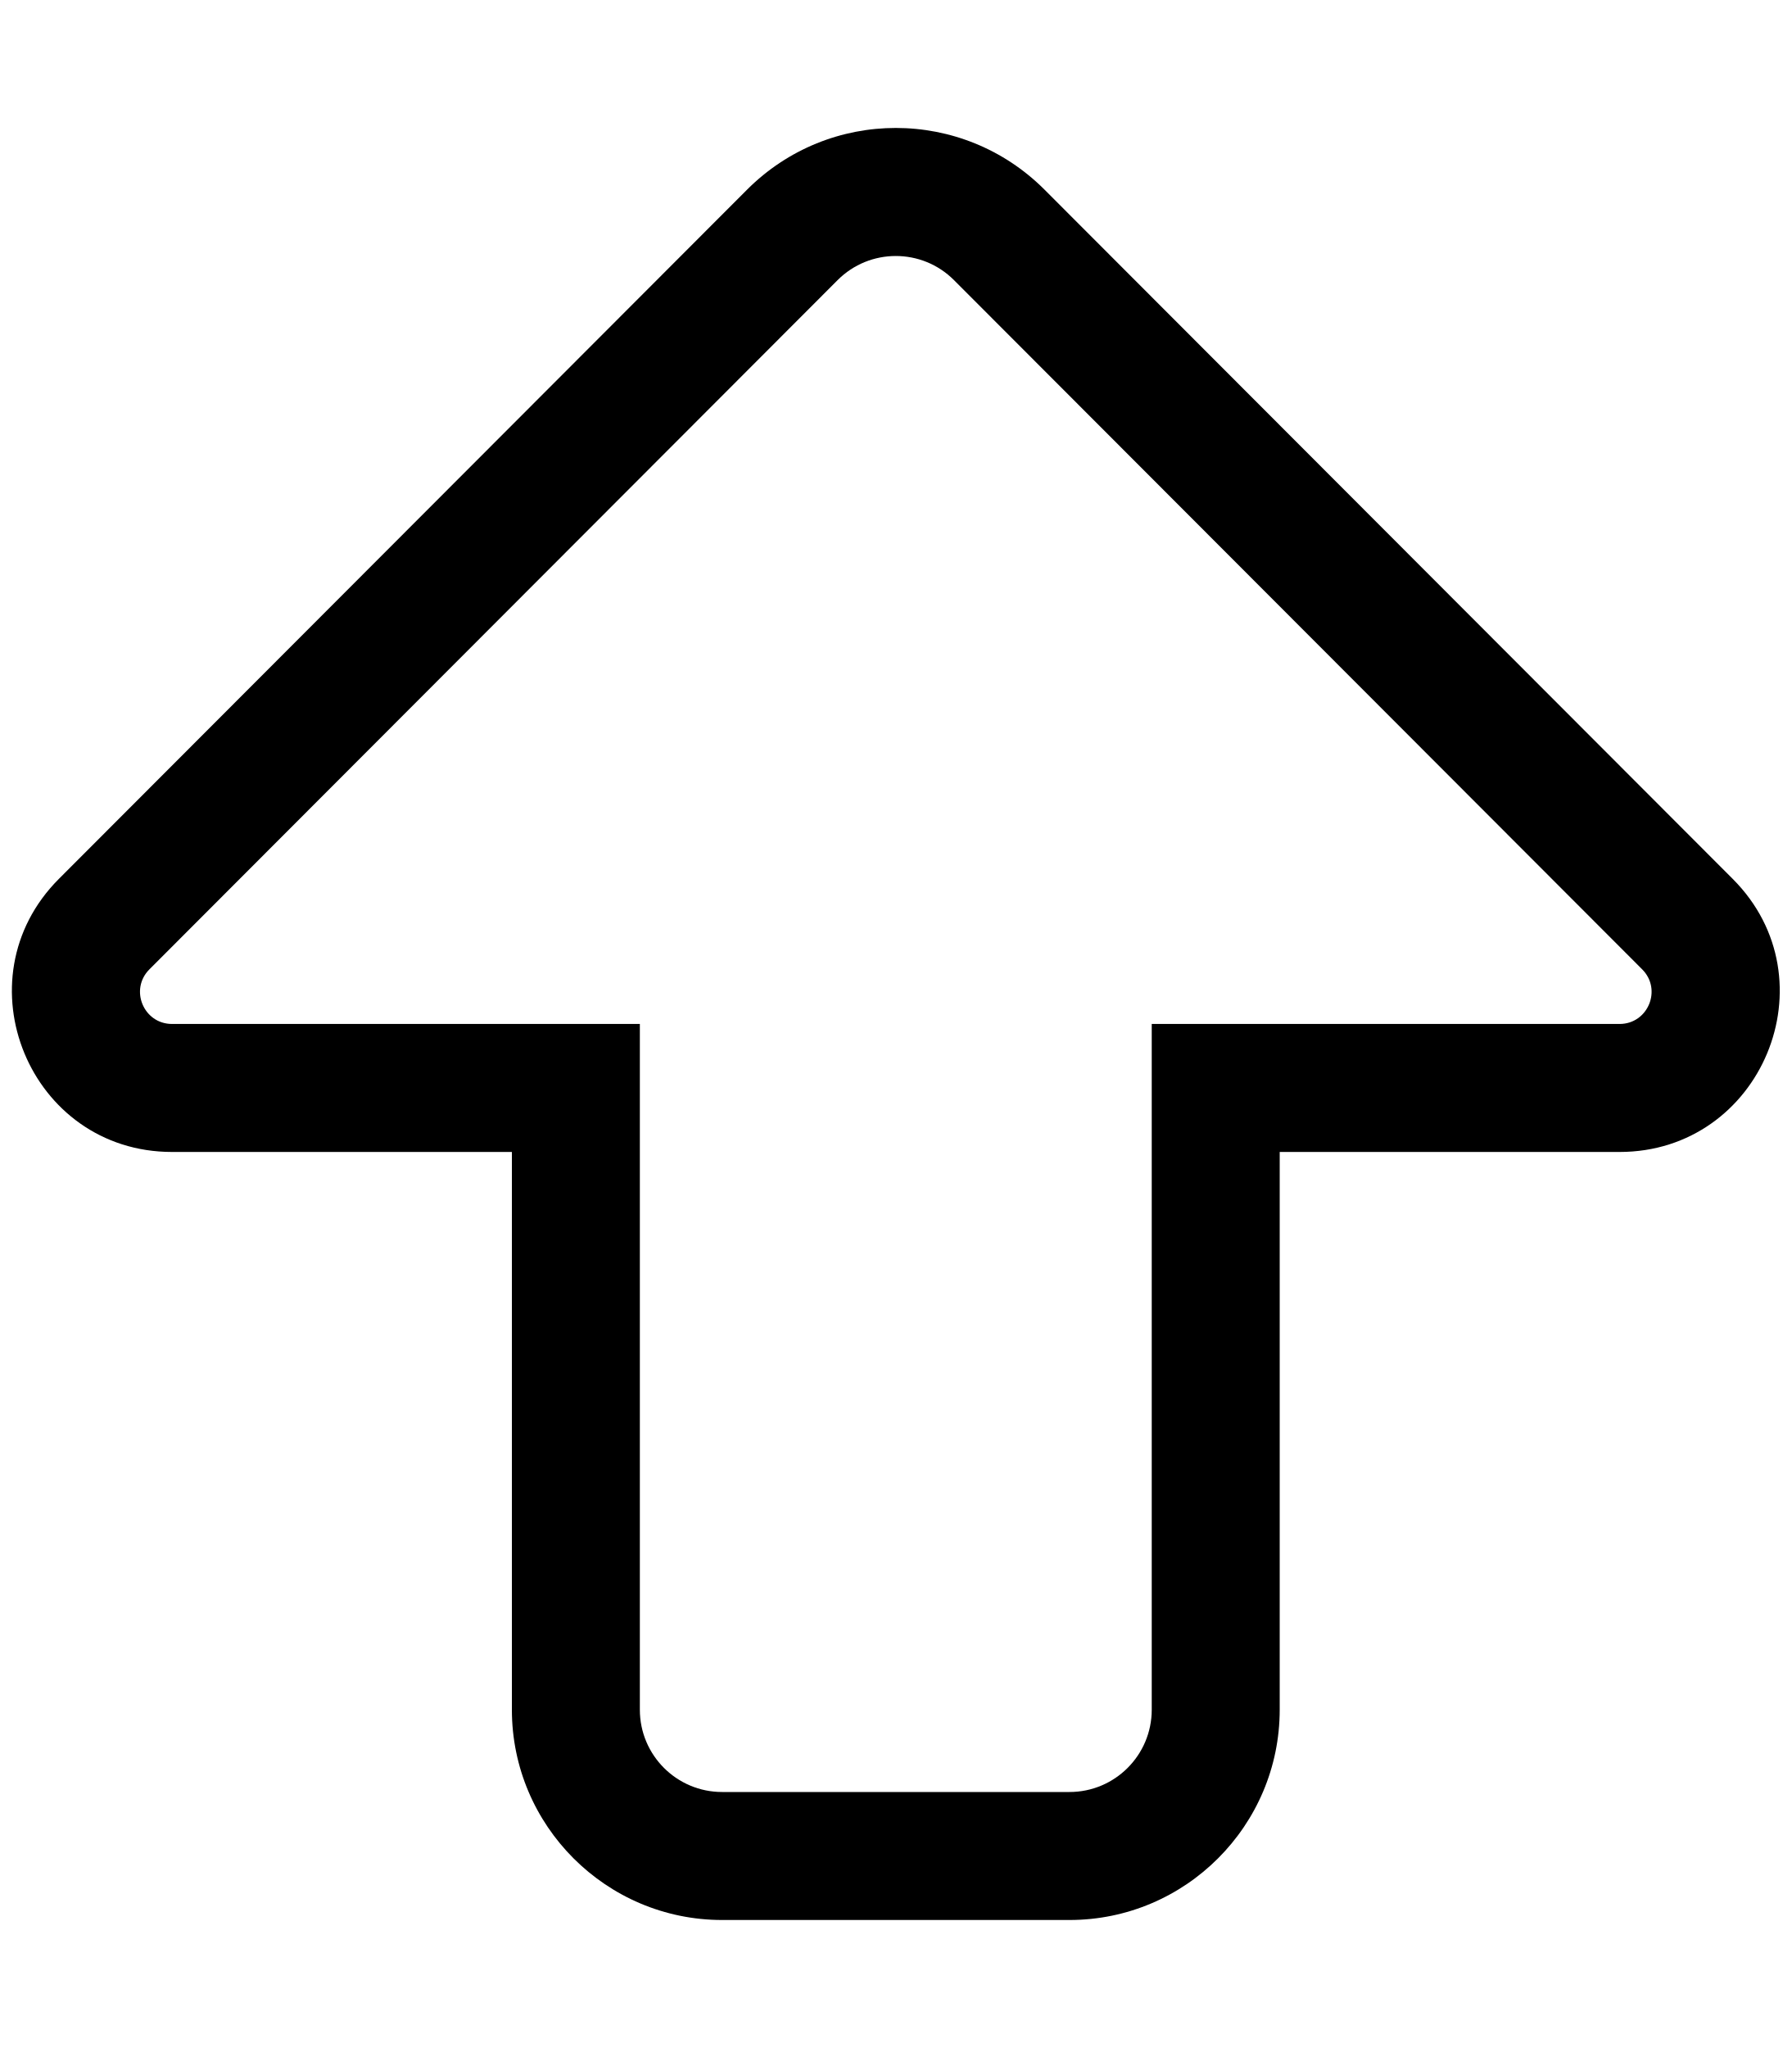
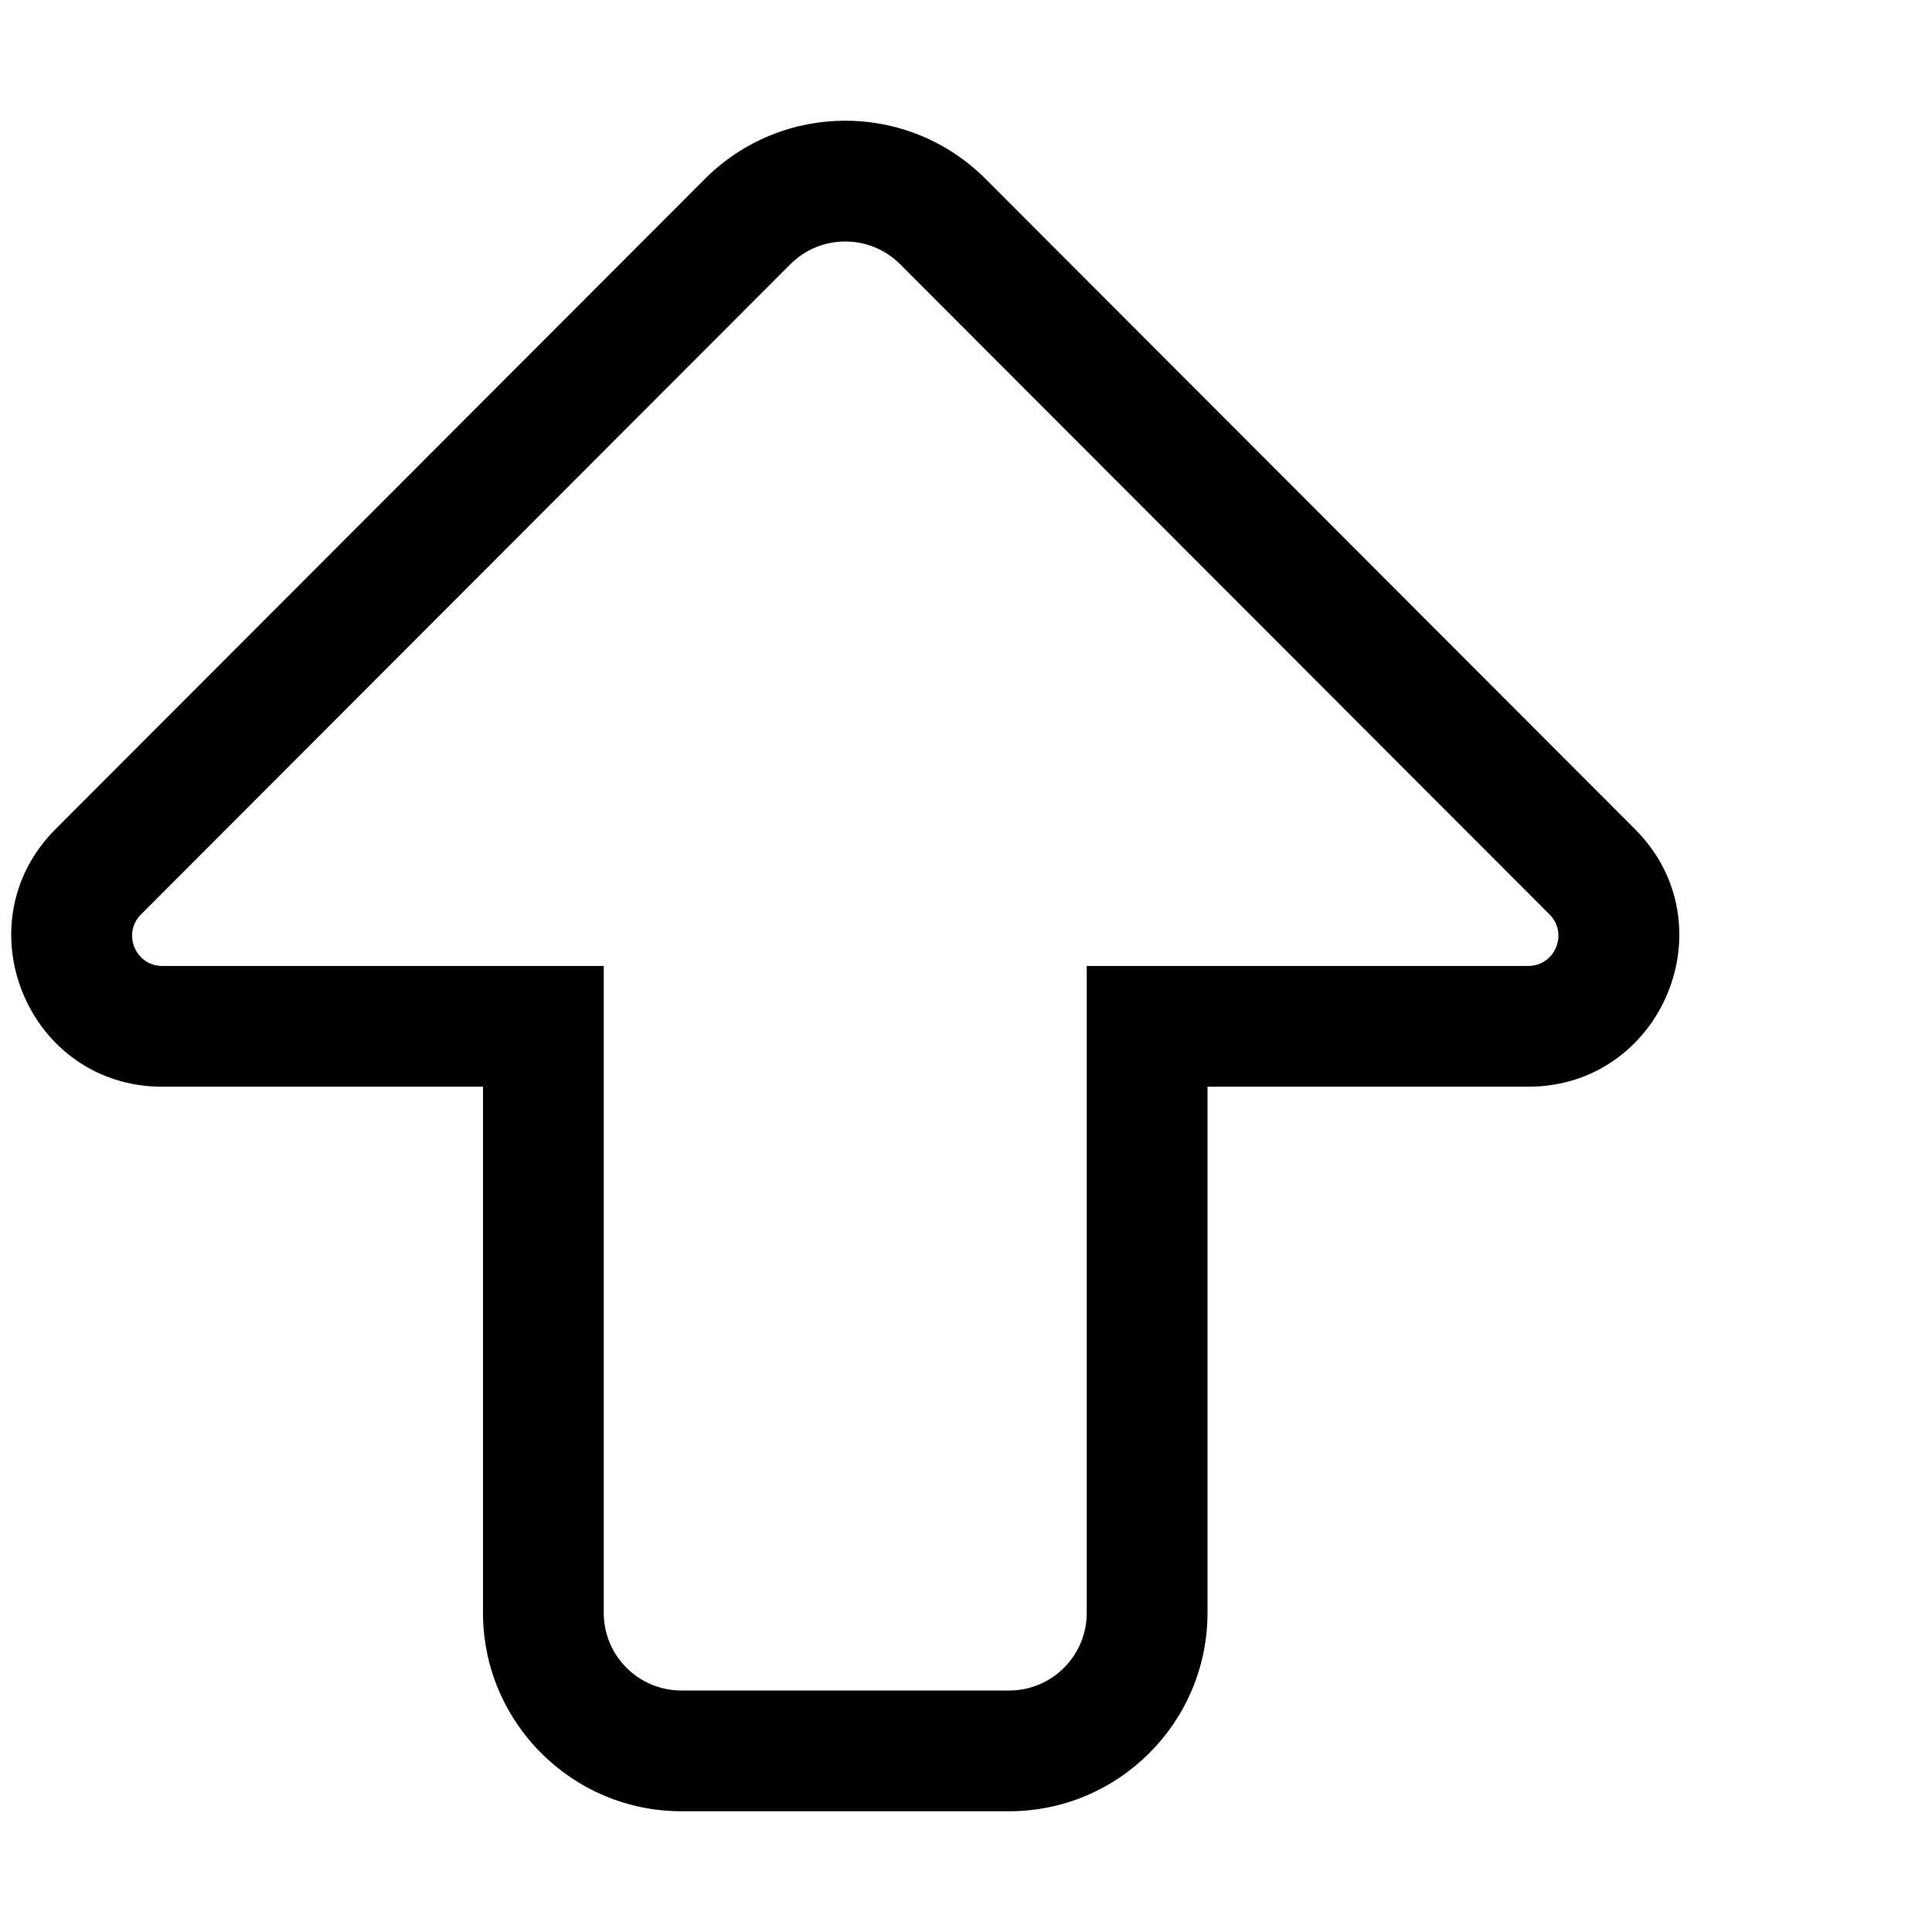
- <svg xmlns="http://www.w3.org/2000/svg" viewBox="0 0 448 512">
+ <svg xmlns="http://www.w3.org/2000/svg" viewBox="0 0 512 512">
  <path d="M180.573 448C169.211 448 160 438.789 160 427.428V255.991H43.021c-7.125 0-10.695-8.612-5.66-13.653L209.444 70.035c8.036-8.046 21.076-8.047 29.112 0L410.64 242.338c5.035 5.041 1.464 13.653-5.66 13.653H288v171.437C288 438.79 278.789 448 267.427 448h-86.854m0 32h86.855C296.416 480 320 456.416 320 427.428V287.991h84.979c35.507 0 53.497-43.04 28.302-68.266L261.198 47.422c-20.55-20.576-53.842-20.58-74.396 0L14.719 219.724c-25.091 25.122-7.351 68.266 28.302 68.266H128v139.437C128 456.416 151.584 480 180.573 480z" />
</svg>
